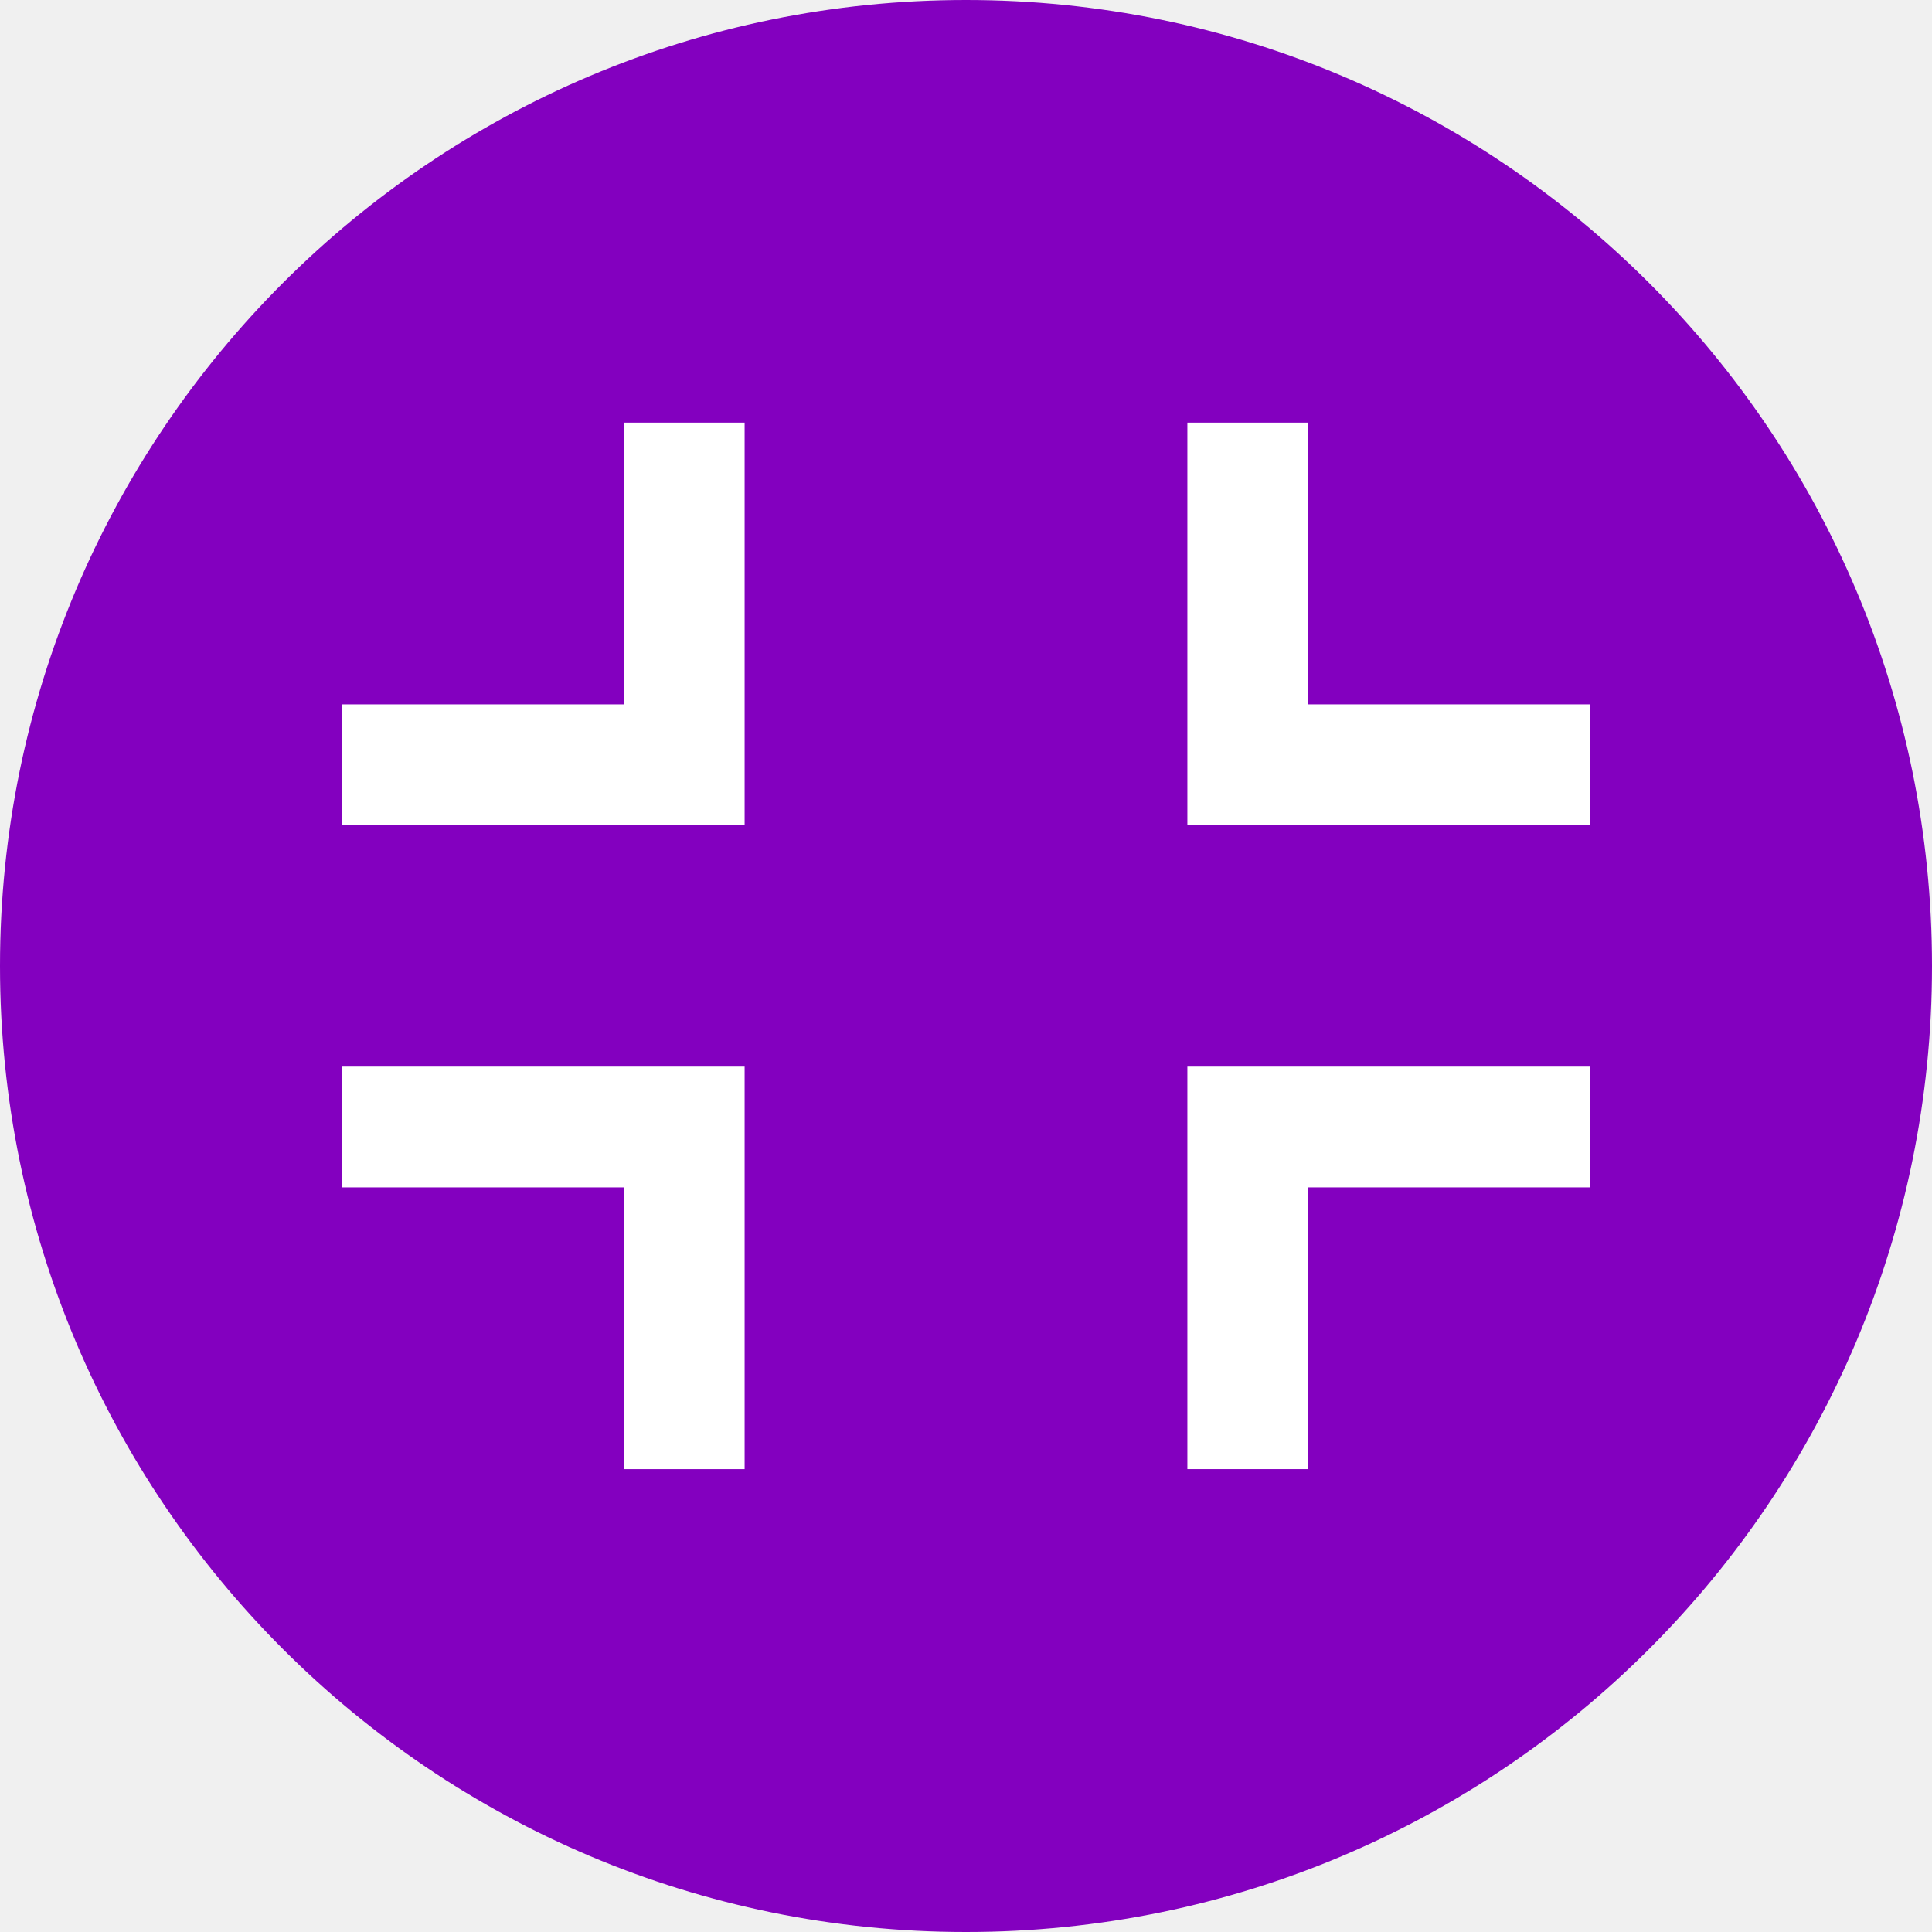
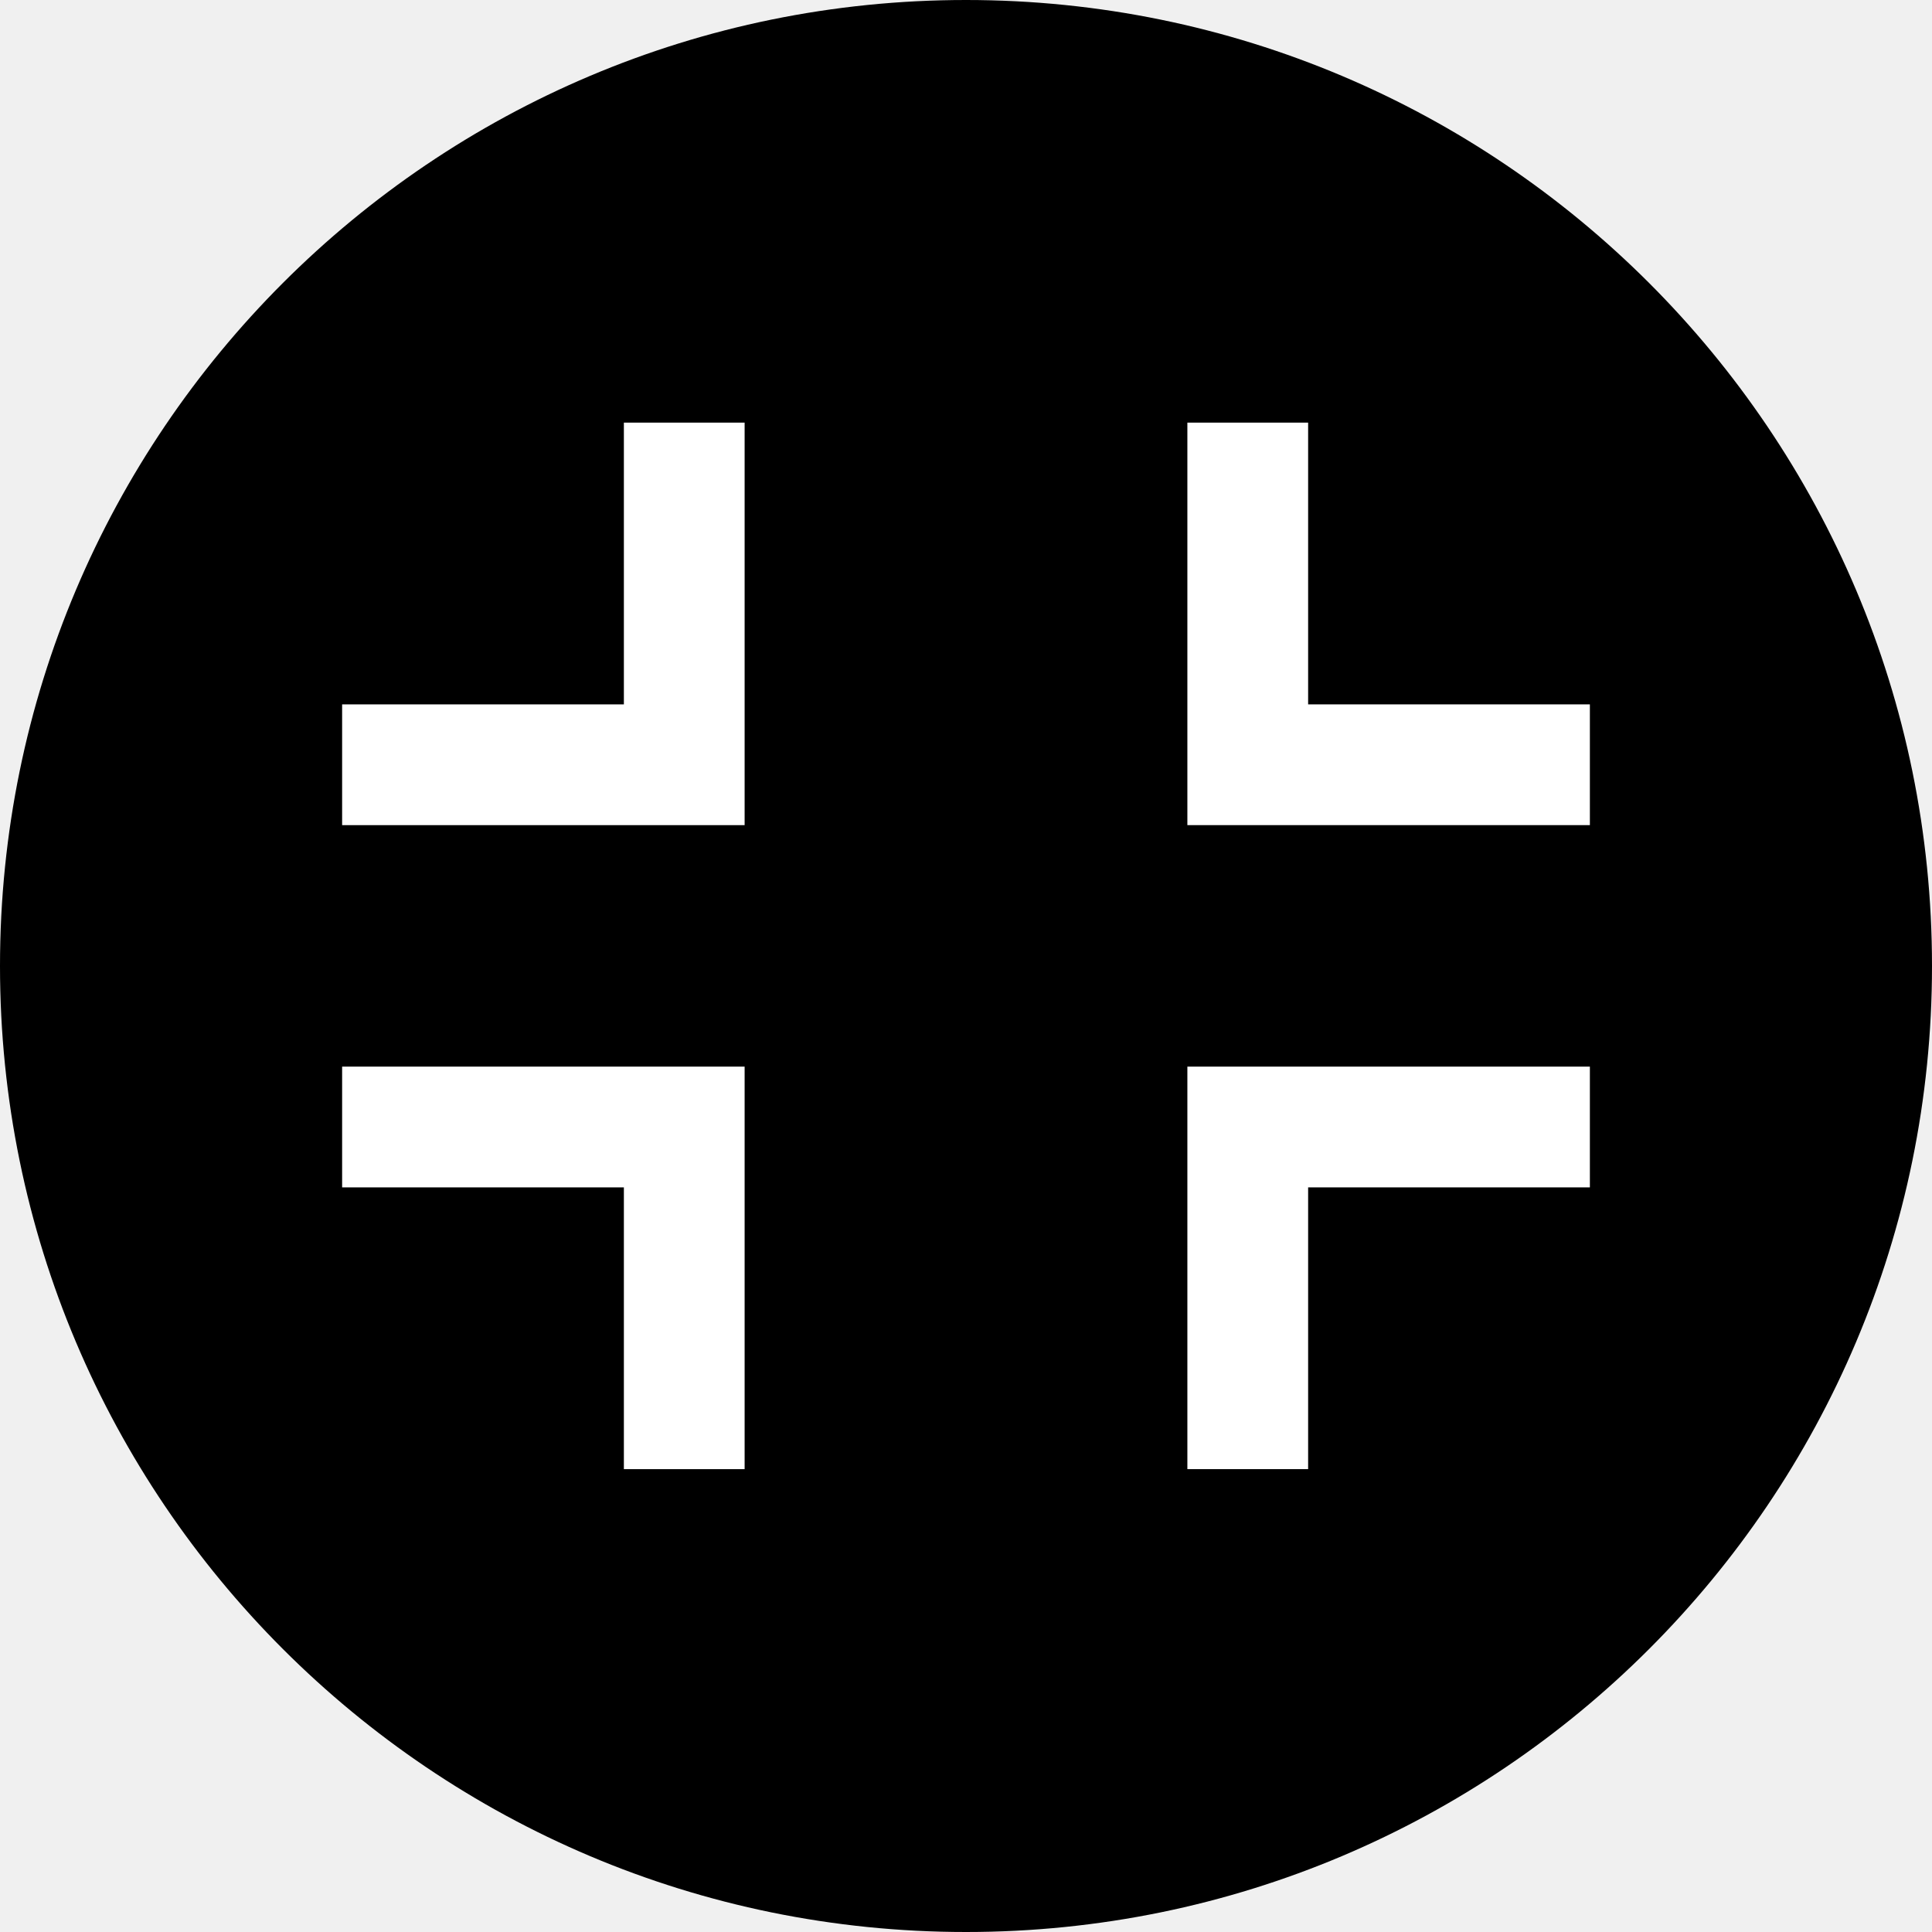
<svg xmlns="http://www.w3.org/2000/svg" width="24px" height="24px" viewBox="0 0 24 24" version="1.1">
  <g id="closeFullScreen" stroke="none" stroke-width="1" fill="none" fill-rule="evenodd">
    <g id="Group">
-       <circle id="Oval" fill="#8300BF" cx="12" cy="12" r="12" />
+       <circle id="Oval" fill="currentColor" cx="12" cy="12" r="12" />
      <polyline id="Line-5" stroke="#FFFFFF" stroke-width="1.5" stroke-linecap="square" transform="translate(6.75, 7.75) rotate(-180) translate(-6.75, -7.75) " points="5 9.5 5 6 8.5 6" />
      <polyline id="Line-5" stroke="#FFFFFF" stroke-width="1.5" stroke-linecap="square" transform="translate(17.25, 15.75) rotate(-360) translate(-17.25, -15.75) " points="15.5 17.5 15.5 14 19 14" />
      <polyline id="Line-5" stroke="#FFFFFF" stroke-width="1.5" stroke-linecap="square" transform="translate(6.75, 15.75) scale(1, -1) rotate(-180) translate(-6.75, -15.75) " points="5 17.5 5 14 8.5 14" />
      <polyline id="Line-5" stroke="#FFFFFF" stroke-width="1.5" stroke-linecap="square" transform="translate(17.25, 7.75) scale(1, -1) rotate(-360) translate(-17.25, -7.75) " points="15.5 9.5 15.5 6 19 6" />
    </g>
  </g>
</svg>
